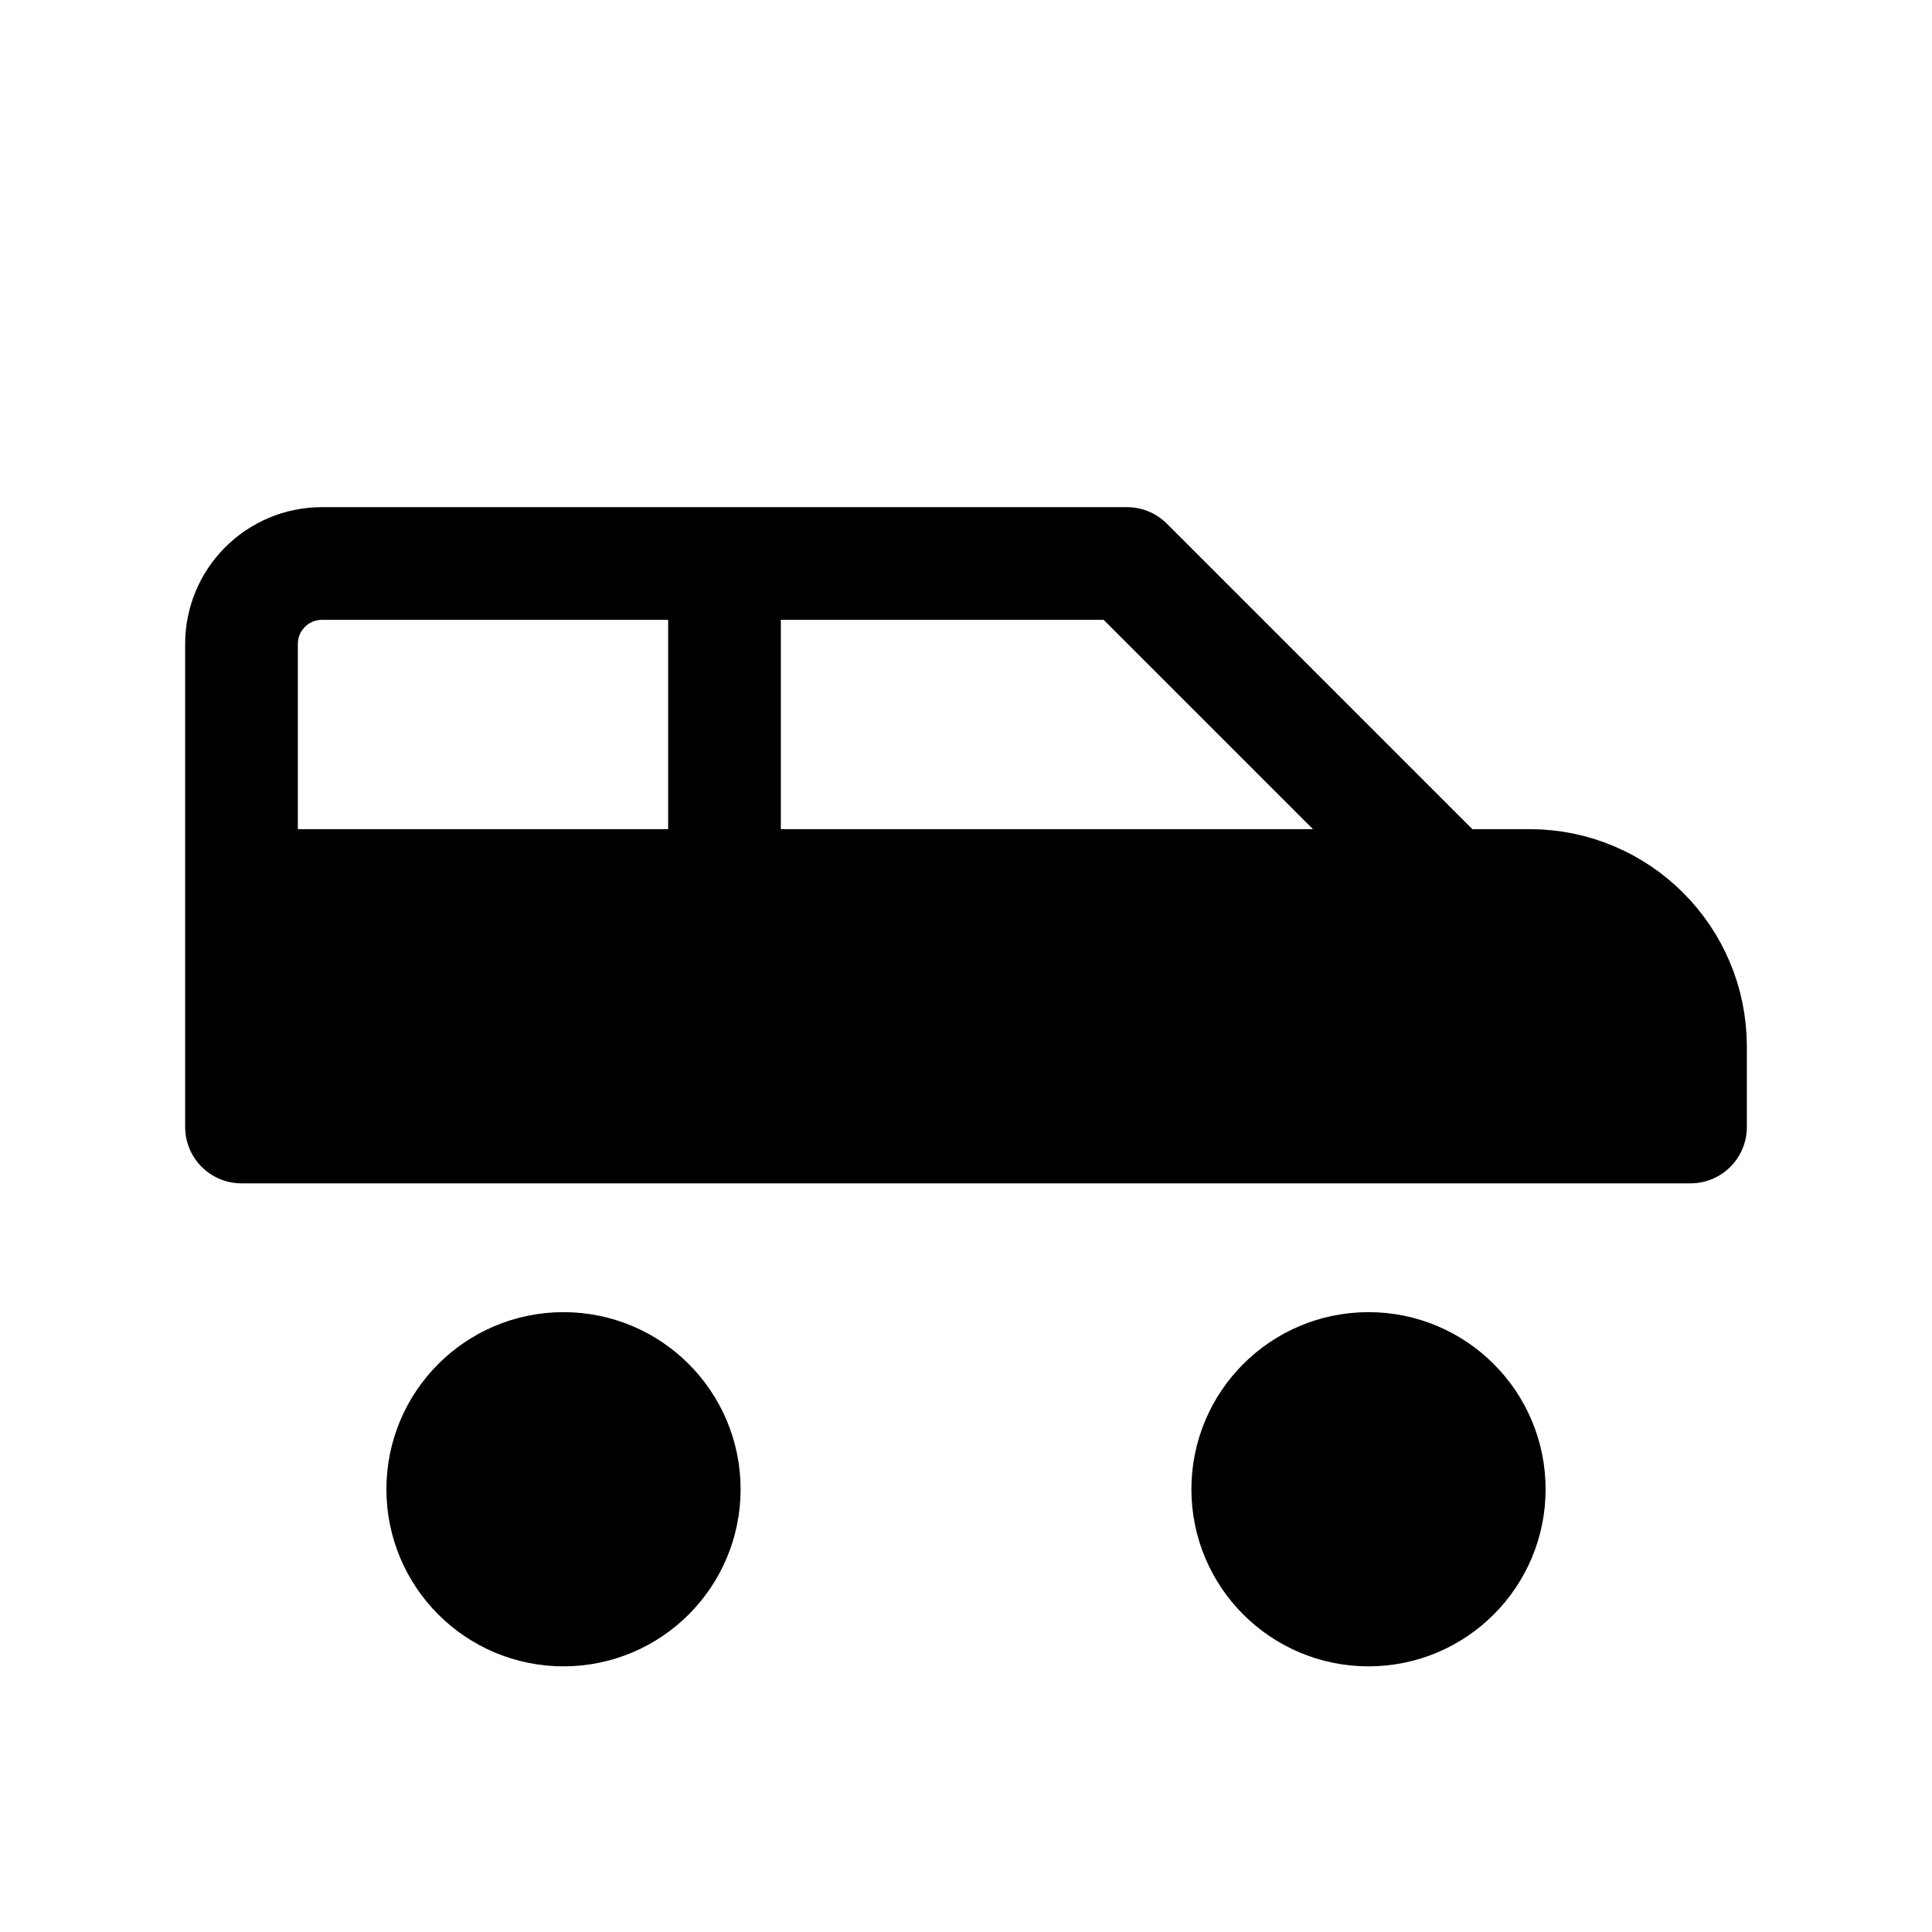
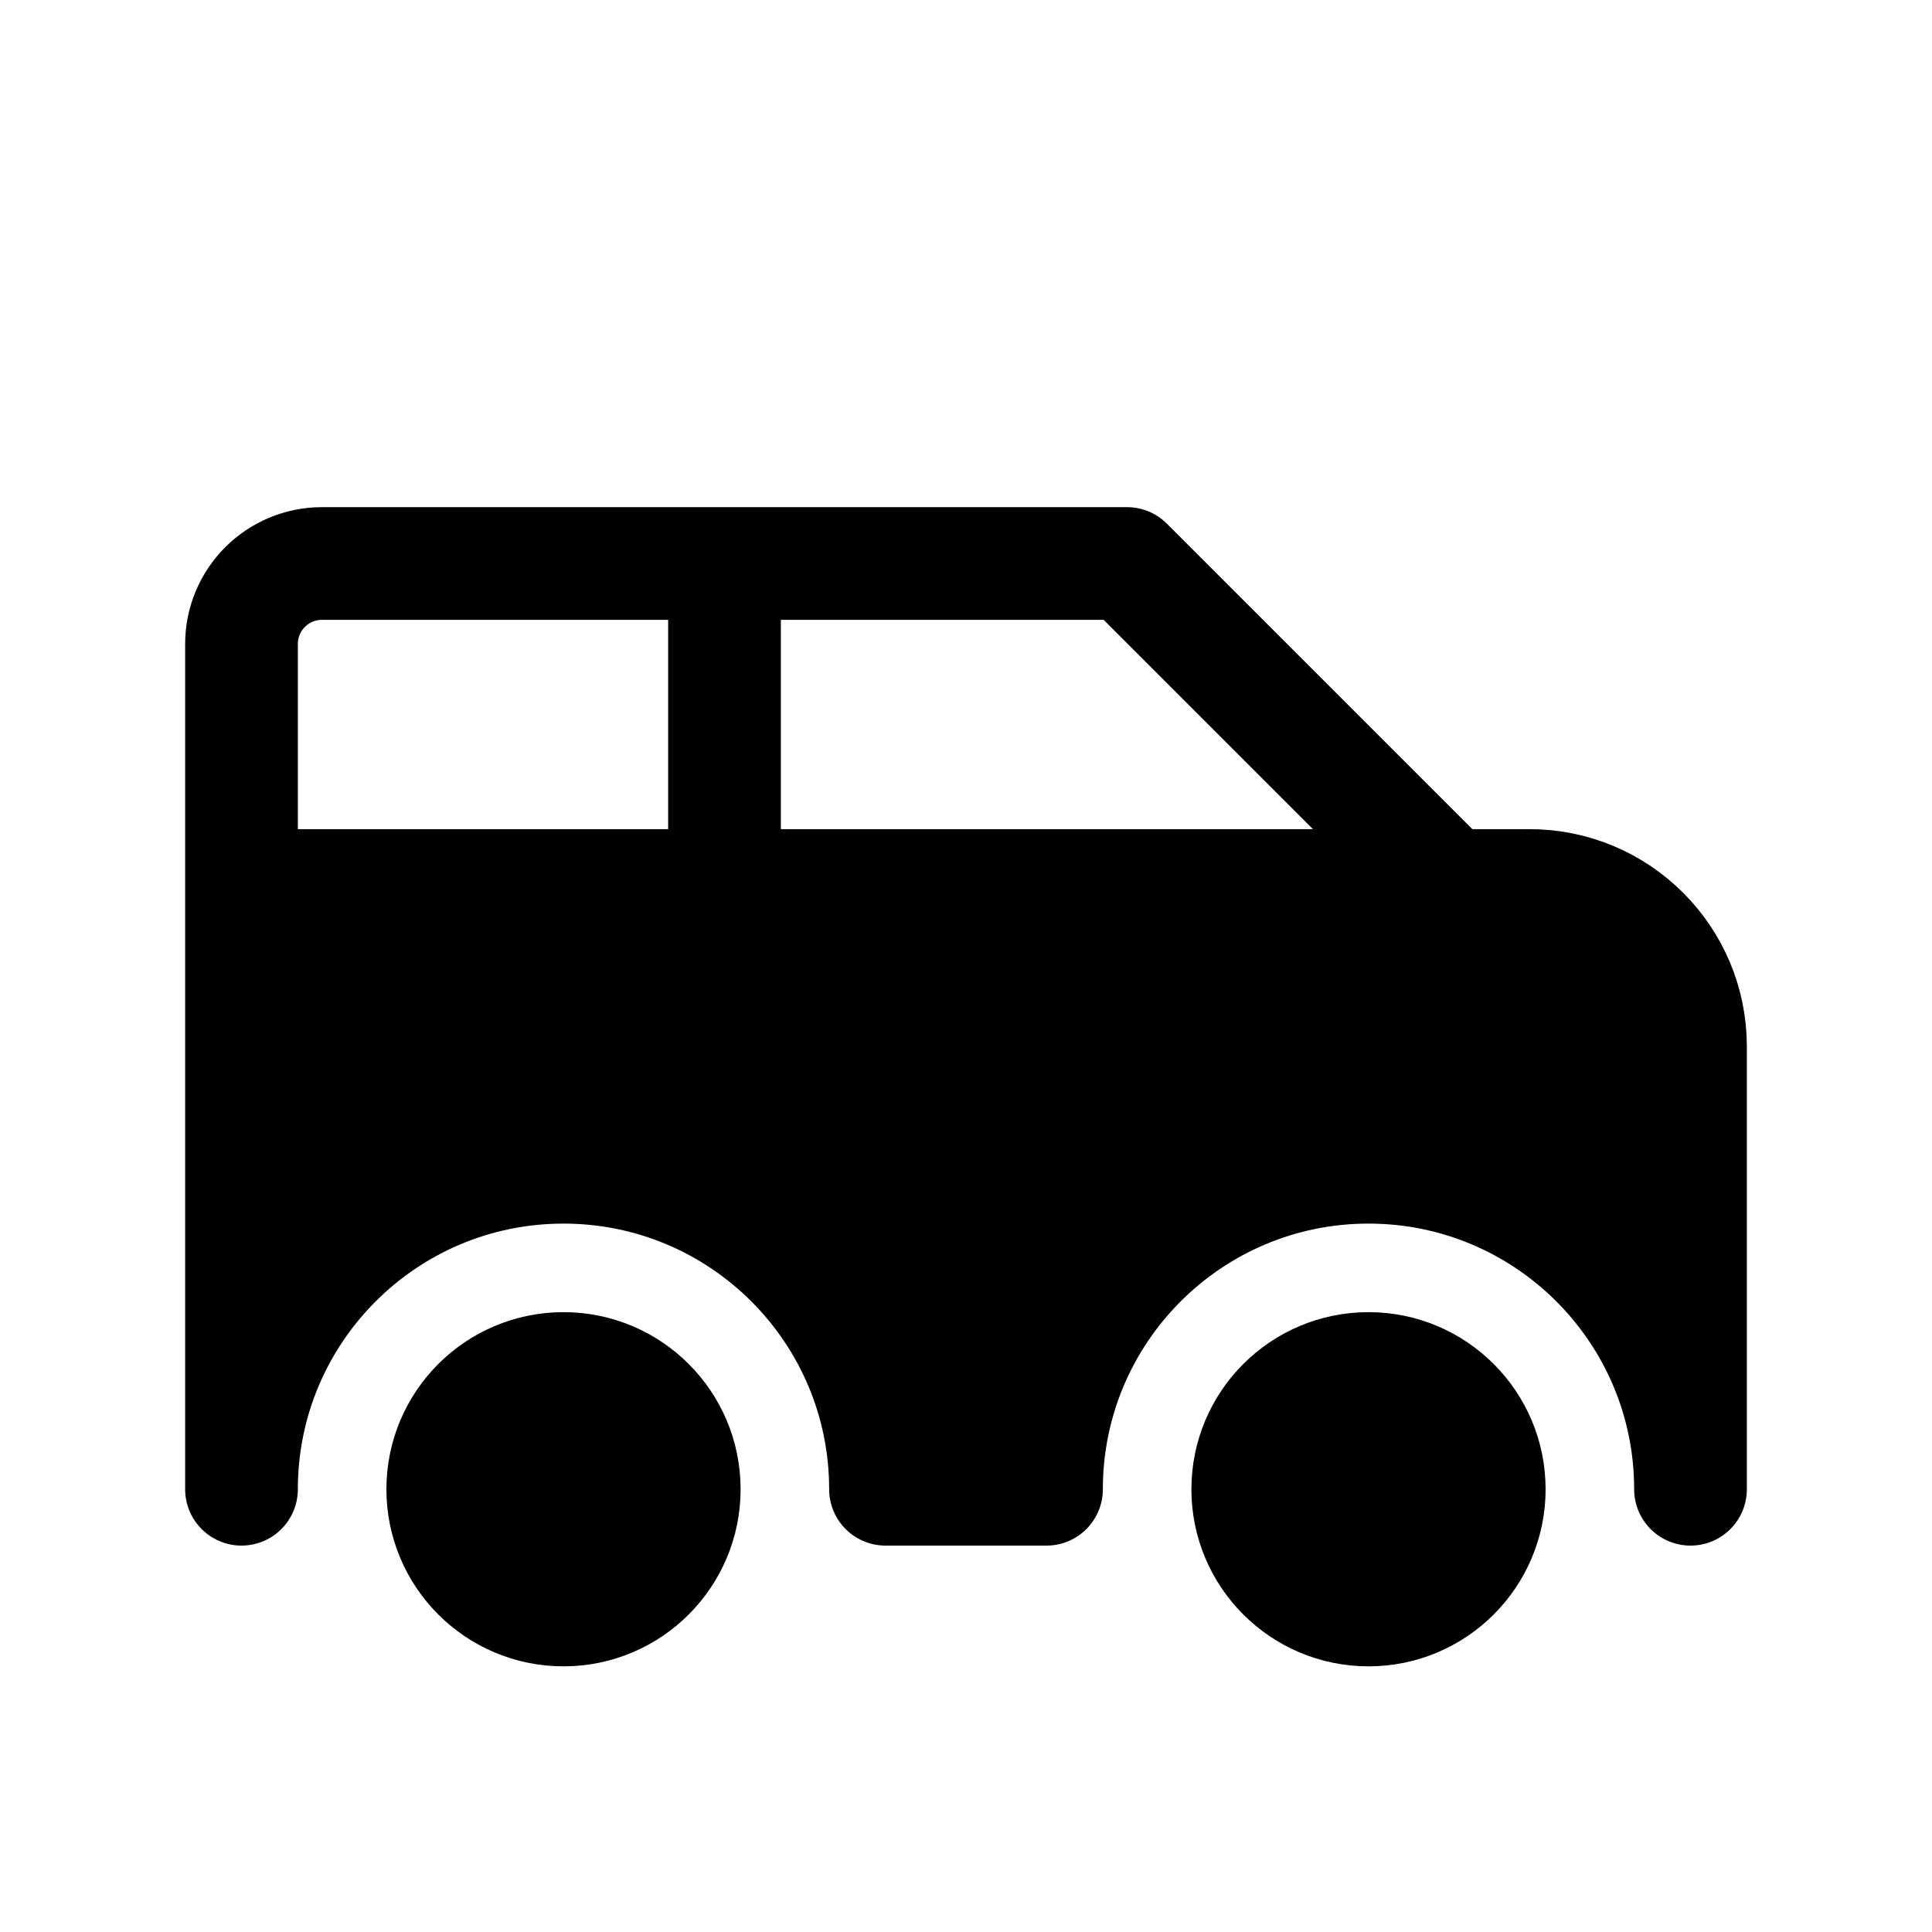
<svg xmlns="http://www.w3.org/2000/svg" viewBox="0 0 24 24" fill="currentColor" stroke="currentColor" stroke-width="1.4" stroke-linecap="round" stroke-linejoin="round">
-   <path fill-rule="evenodd" d="M4 7h10l4 4h1a2 2 0 0 1 2 2v1H3V8a1 1 0 0 1 1-1zM4 7h5v4H3V8a1 1 0 0 1 1-1zM9 7h5l4 4H9z" />
+   <path fill-rule="evenodd" d="M4 7h10l4 4h1a2 2 0 0 1 2 2v5.5a4 4 0 0 0-8 0h-2a4 4 0 0 0-8 0V8a1 1 0 0 1 1-1zM4 7h5v4H3V8a1 1 0 0 1 1-1zM9 7h5l4 4H9z" />
  <circle cx="7" cy="18.5" r="1.5" />
  <circle cx="17" cy="18.5" r="1.5" />
</svg>
